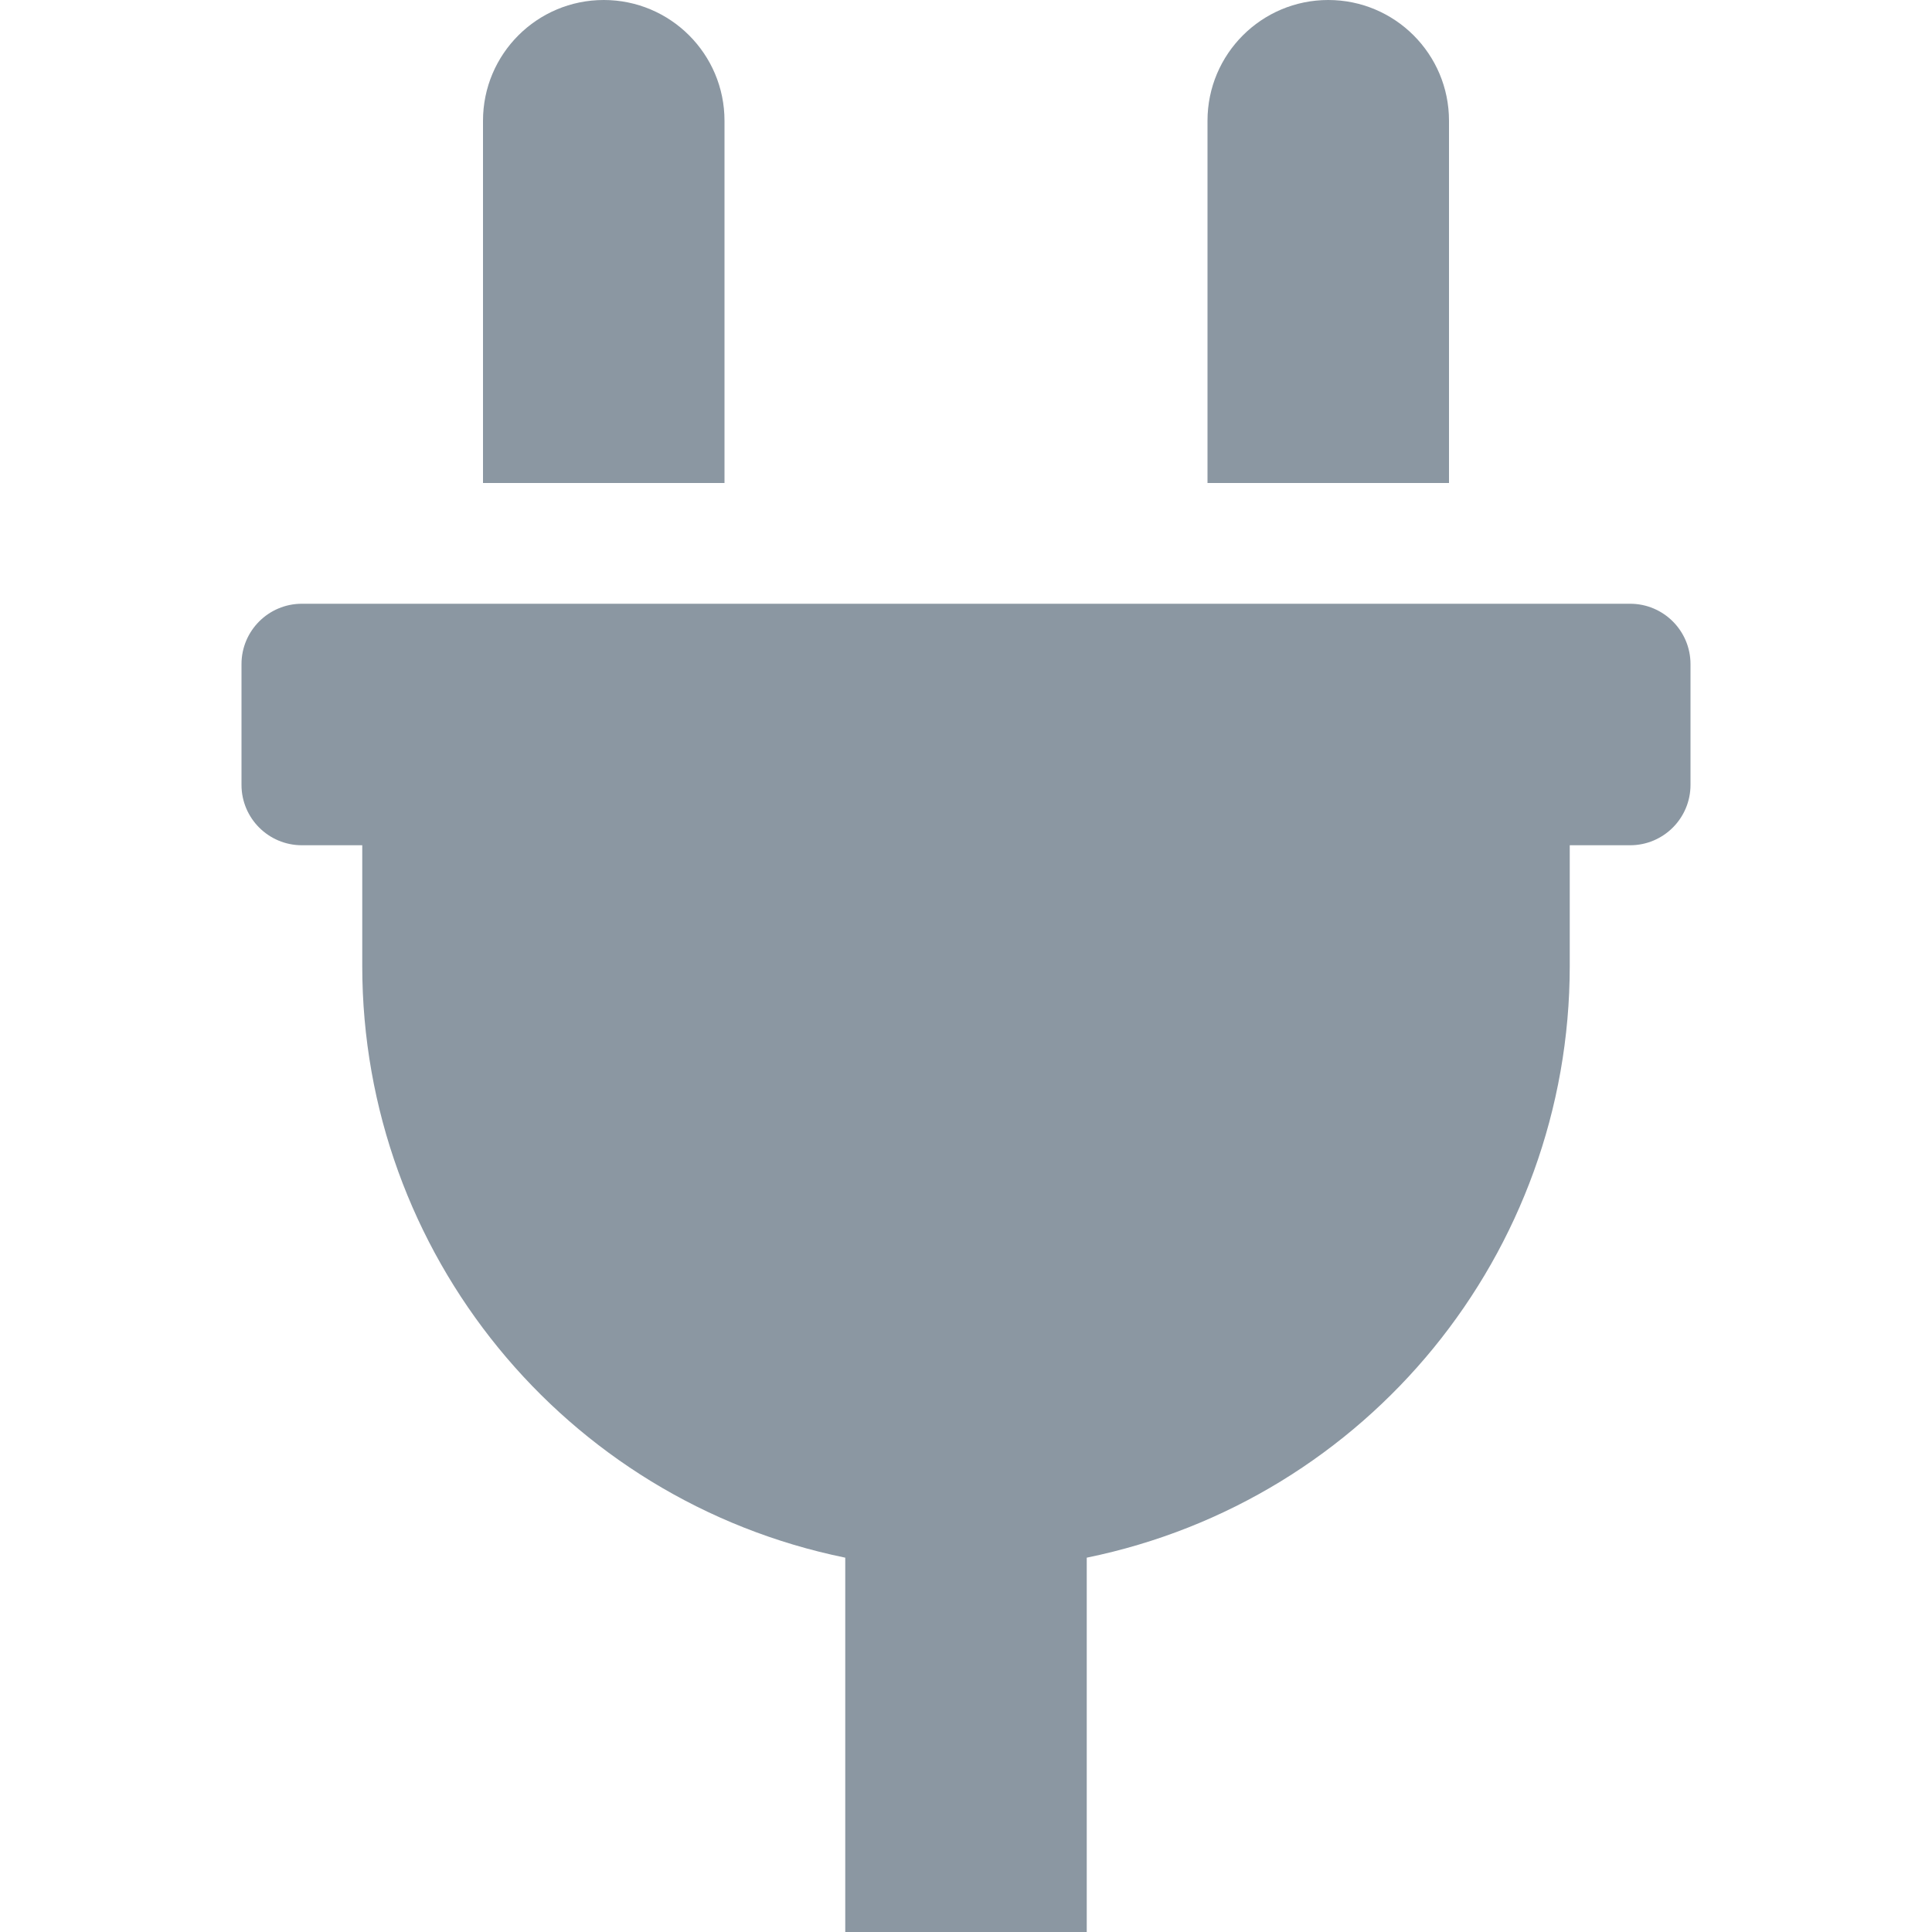
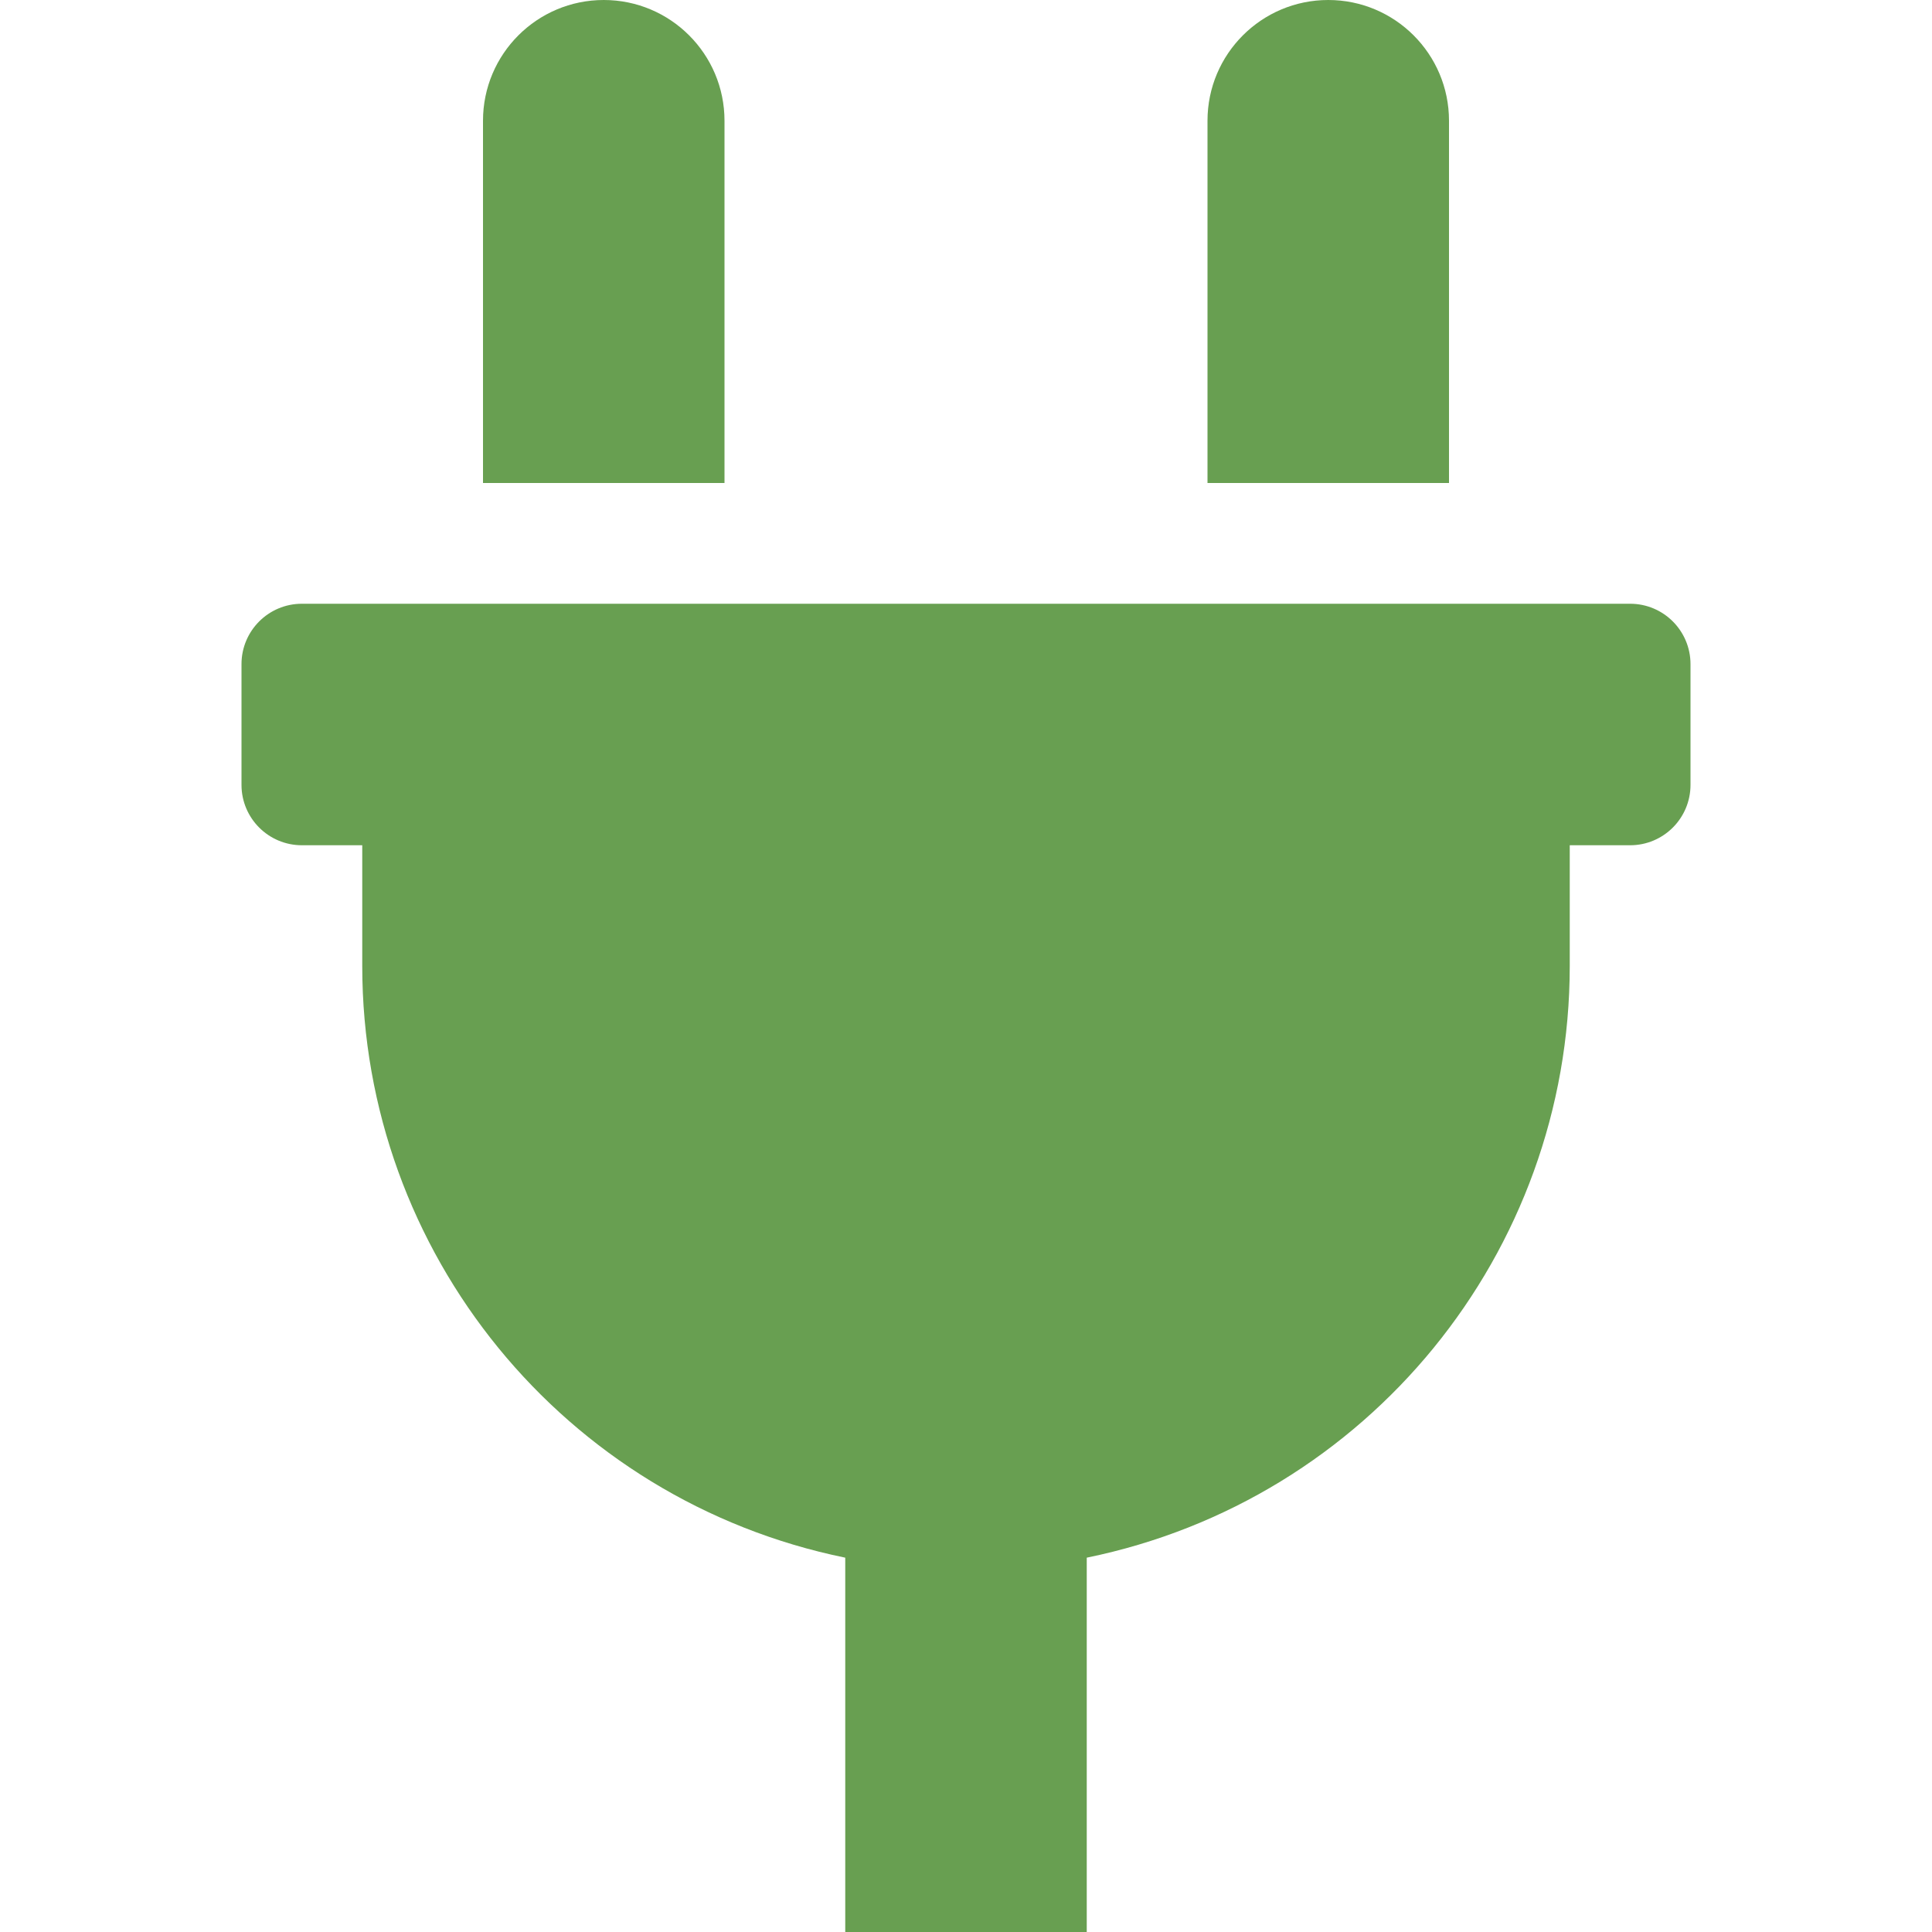
<svg xmlns="http://www.w3.org/2000/svg" width="24px" height="24px" viewBox="-64 0 512 512">
-   <path d="M320,32a32,32,0,0,0-64,0v96h64Zm48,128H16A16,16,0,0,0,0,176v32a16,16,0,0,0,16,16H32v32A160.07,160.07,0,0,0,160,412.8V512h64V412.8A160.07,160.07,0,0,0,352,256V224h16a16,16,0,0,0,16-16V176A16,16,0,0,0,368,160ZM128,32a32,32,0,0,0-64,0v96h64Z" fill="#8B97A2" />
+   <path d="M320,32a32,32,0,0,0-64,0v96h64Zm48,128H16A16,16,0,0,0,0,176v32a16,16,0,0,0,16,16H32v32A160.07,160.07,0,0,0,160,412.8V512h64V412.8A160.07,160.07,0,0,0,352,256V224h16a16,16,0,0,0,16-16V176A16,16,0,0,0,368,160ZM128,32a32,32,0,0,0-64,0v96h64Z" fill="#689F51" />
</svg>
